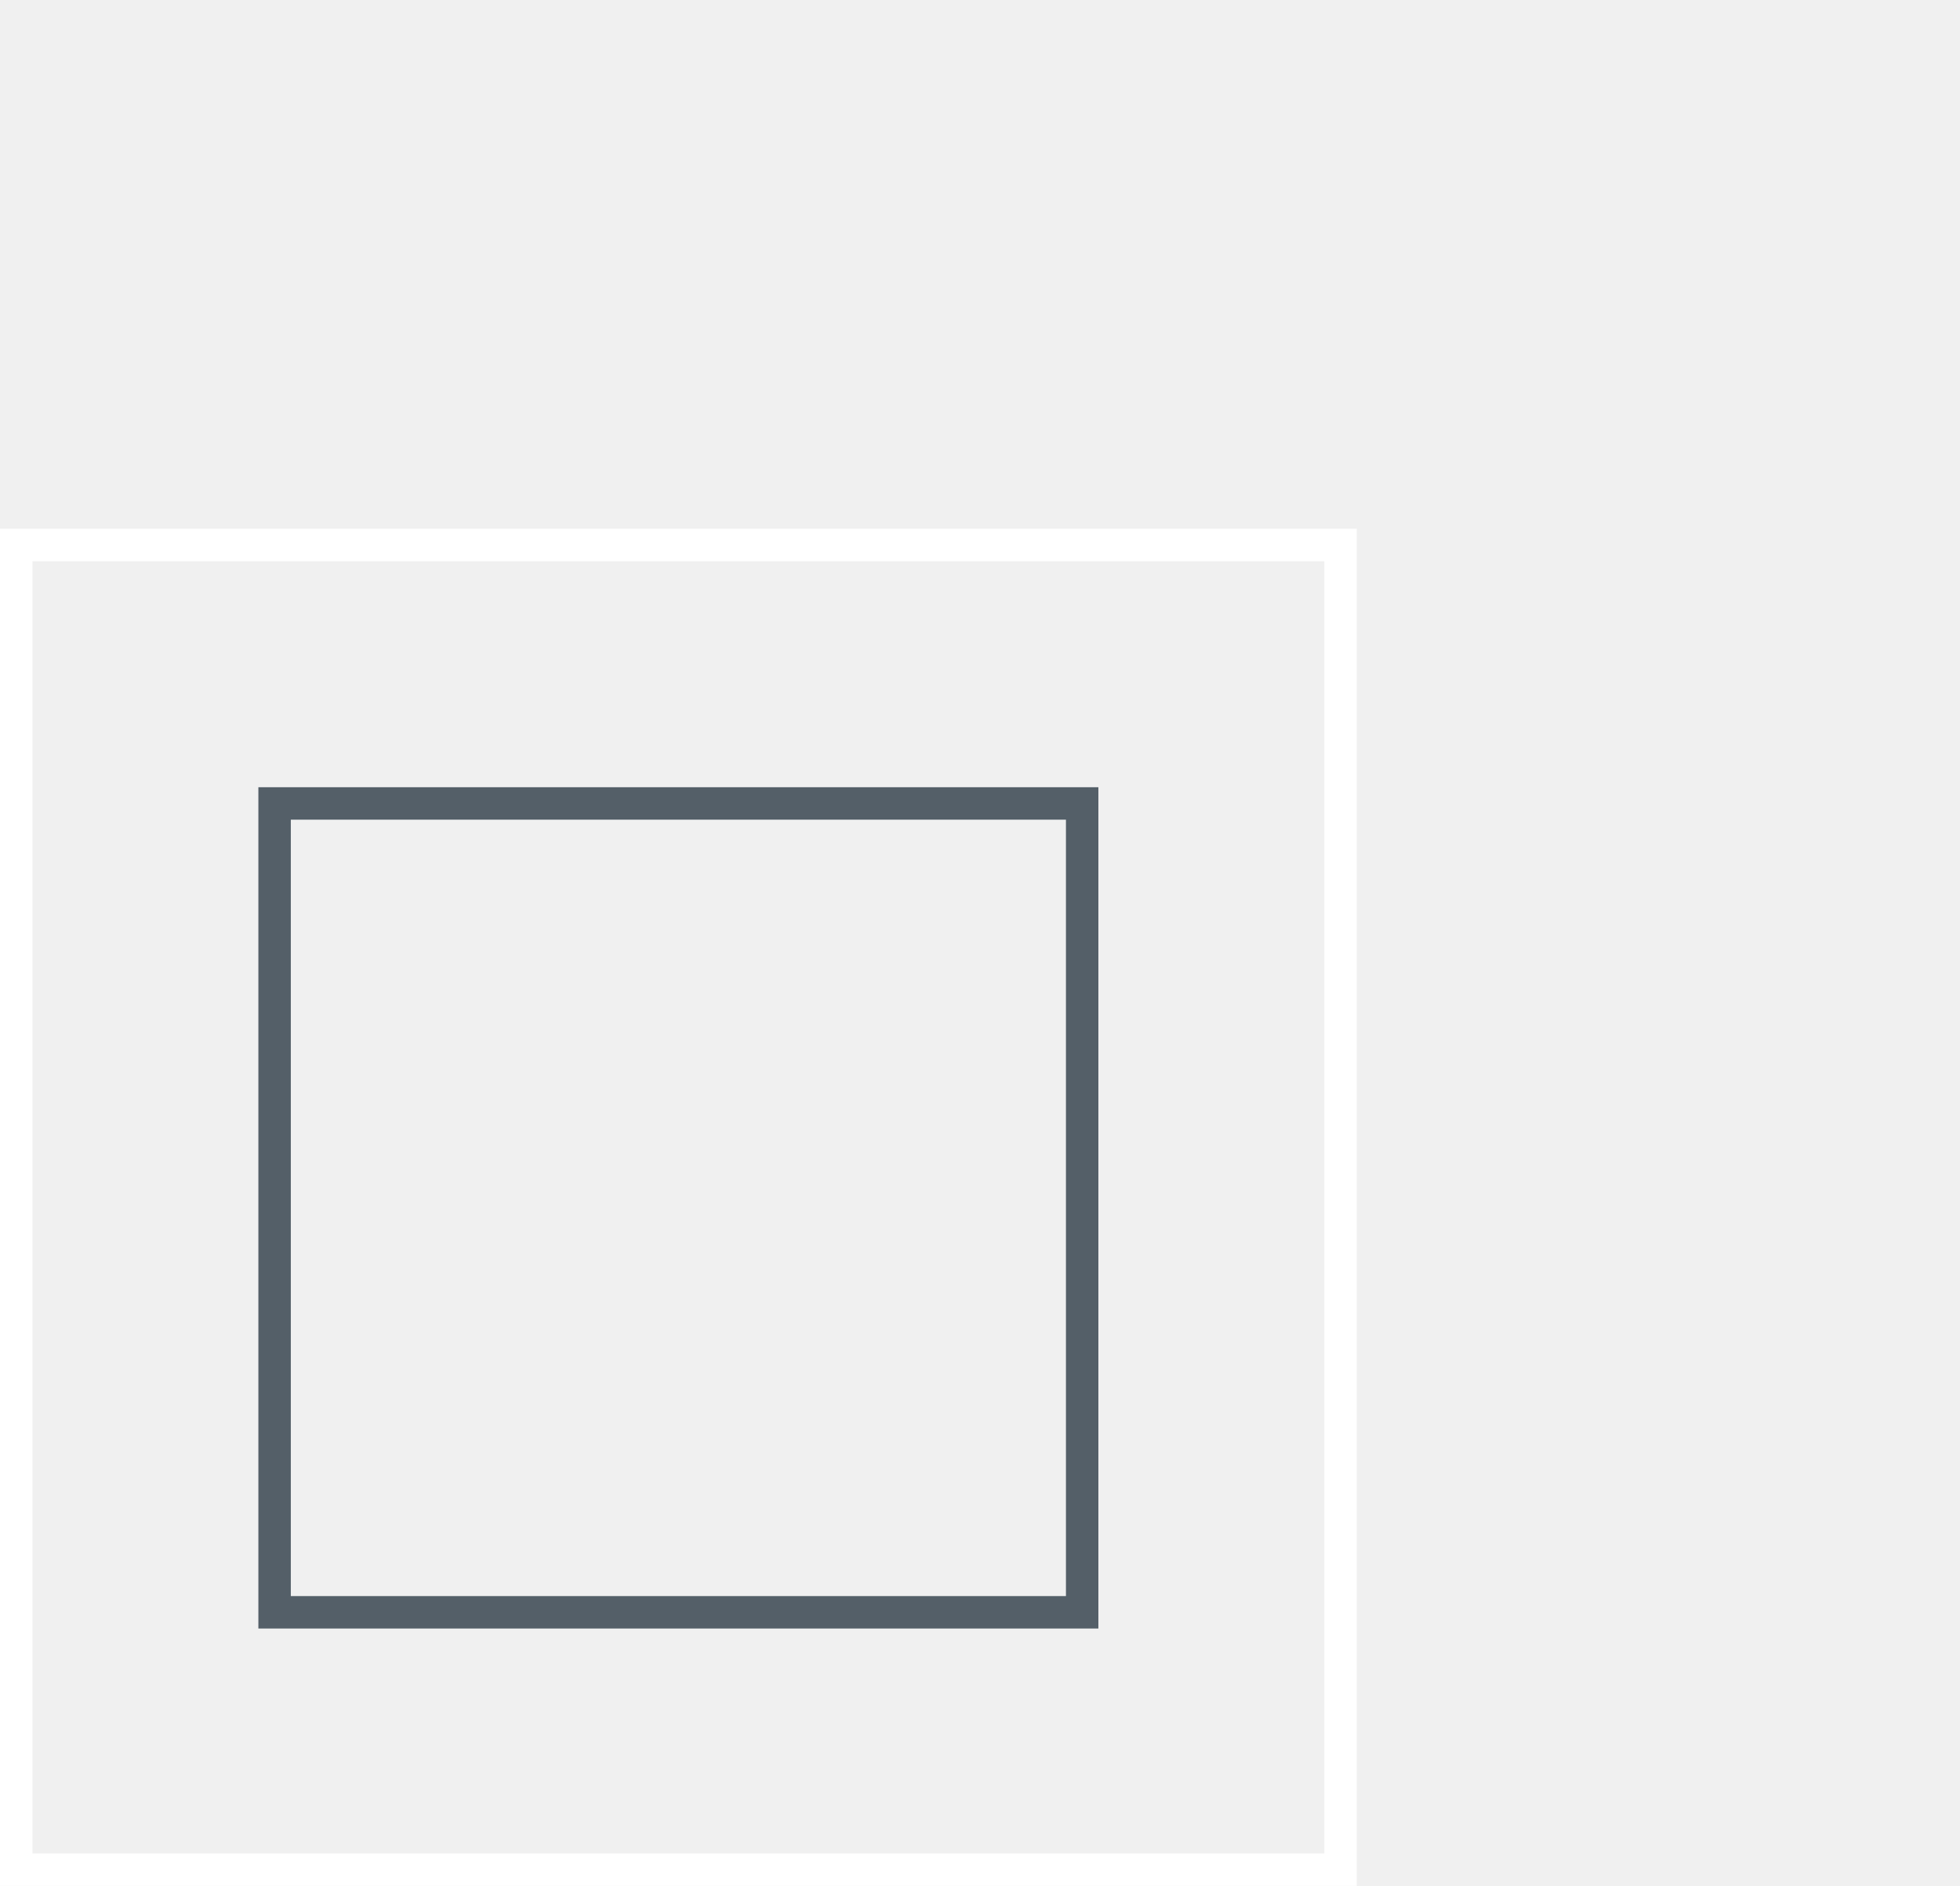
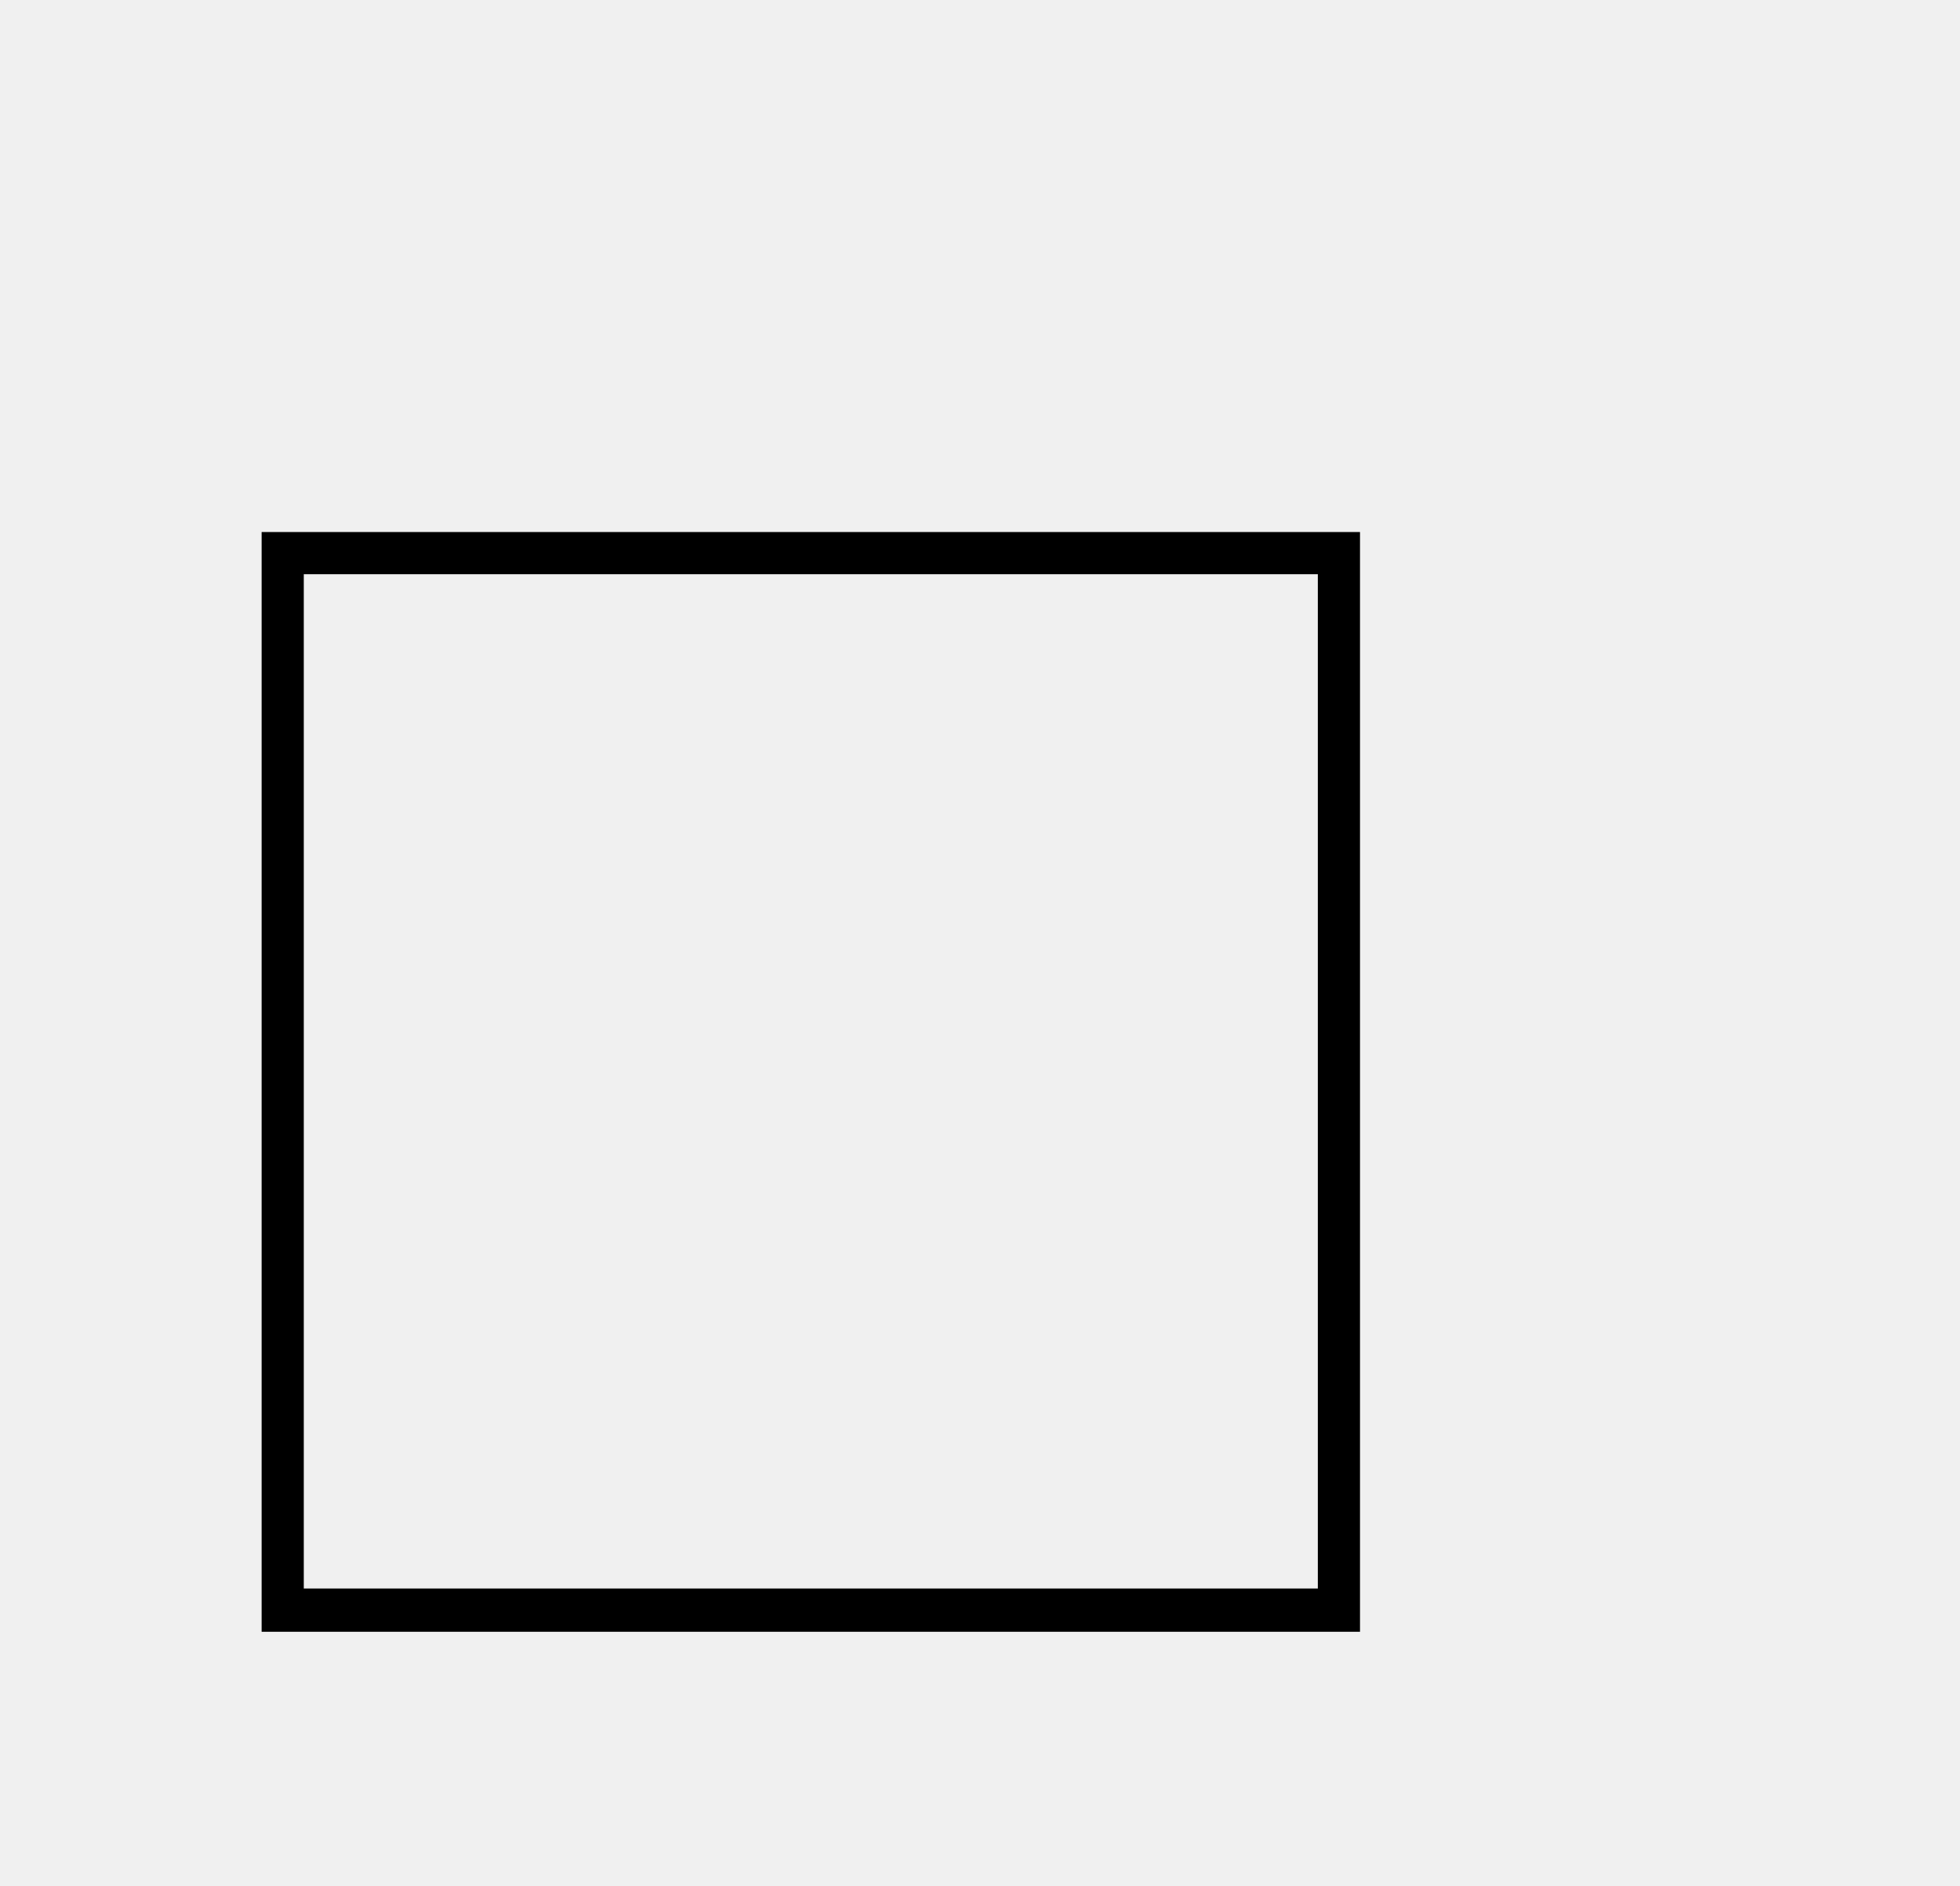
<svg xmlns="http://www.w3.org/2000/svg" version="1.1" id="Layer_1" x="0px" y="0px" viewBox="0 0 181.3 174.4" style="enable-background:new 0 0 181.3 174.4;" xml:space="preserve">
  <style type="text/css">
- 	.st0{fill:#FFFFFF;}
- 	.st1{fill:#545F68;}
- 	.st2{opacity:0;fill:#007BFE;}
+ 	.st0{opacity:0;}
</style>
-   <polygon class="st0" points="124,172.9 124,171.4 3,171.4 3,51.9 122.5,51.9 122.5,172.9 124,172.9 124,171.4 124,172.9   125.5,172.9 125.5,48.9 0,48.9 0,174.4 125.5,174.4 125.5,172.9 " />
-   <polygon class="st1" points="100.1,149.1 100.1,147.6 26.9,147.6 26.9,75.8 98.6,75.8 98.6,149.1 100.1,149.1 100.1,147.6   100.1,149.1 101.6,149.1 101.6,72.8 23.9,72.8 23.9,150.6 101.6,150.6 101.6,149.1 " />
-   <path class="st2" d="M181.3,0.3C130.5,47.8,91.3,103.1,60,164.4L5.4,103.8c2.2,0.4,3.8,1.7,5.4,2.5c7.7,4.1,15.4,8.3,23.1,12.5  c5.3,2.9,10.6,5.8,15.8,8.7c1.1,0.6,1.6,0.7,2.5-0.5c4.9-6.5,9.8-12.9,14.8-19.2c4.5-5.7,9.2-11.3,14-16.9  c6.1-7.2,12.5-14.2,18.9-21.2c3.2-3.5,6.6-7,10-10.4c4.5-4.5,9.1-8.8,13.6-13.2c7.8-7.4,15.8-14.5,24.1-21.4  c7-5.7,14-11.3,21.4-16.6c3.9-2.8,7.8-5.4,11.7-8.1L181.3,0.3z" />
+   <rect x="0.4" y="0.3" class="st0" width="181.3" height="174.4" />
+   <polygon points="123.9,148.9 123.9,146.9 28.1,146.9 28.1,53.1 121.9,53.1 121.9,148.9 123.9,148.9 123.9,146.9 123.9,148.9   125.8,148.9 125.8,49.2 24.2,49.2 24.2,150.9 125.8,150.9 125.8,148.9 " />
</svg>
